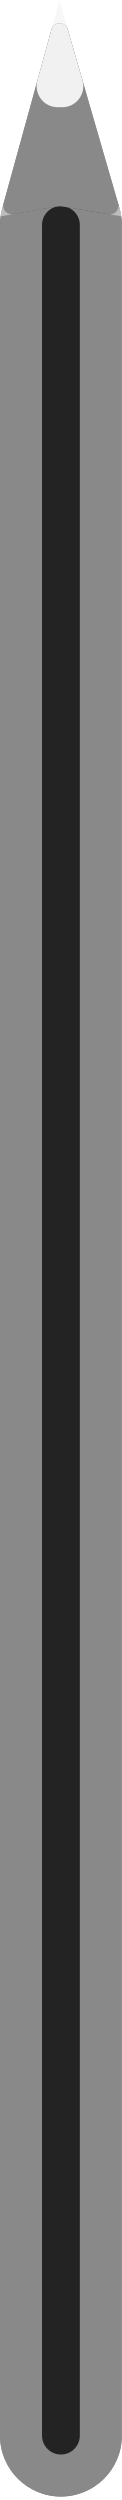
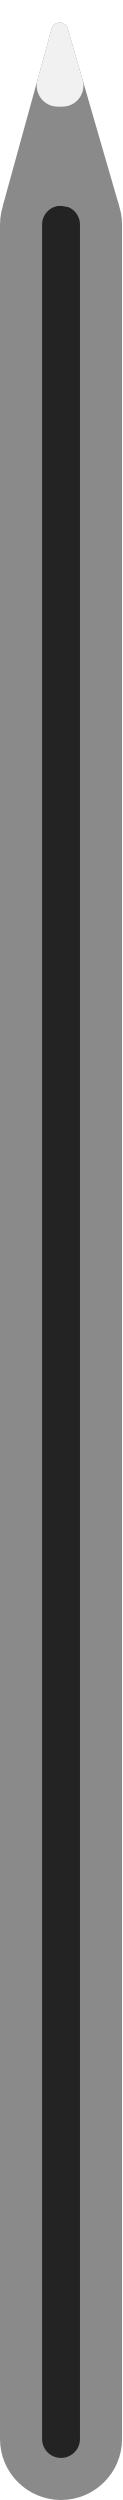
- <svg xmlns="http://www.w3.org/2000/svg" width="29" height="595" viewBox="0 0 29 595" fill="none">
-   <rect y="39.047" width="29" height="555.131" rx="14.5" fill="#232323" />
-   <rect x="5" y="44.047" width="19" height="545.131" rx="9.5" stroke="#F1F1F1" stroke-opacity="0.5" stroke-width="10" />
-   <path d="M12.26 7.003C12.796 5.058 15.548 5.04 16.109 6.978L28.116 48.45C28.525 49.865 27.317 51.223 25.864 50.979L14.988 49.156C14.427 49.061 13.854 49.064 13.293 49.163L3.115 50.956C1.669 51.211 0.45 49.871 0.84 48.455L12.26 7.003Z" fill="#232323" />
-   <path d="M8.305 43.949L14.283 22.248L20.584 44.01L15.98 43.238C14.746 43.031 13.485 43.036 12.252 43.254L8.305 43.949ZM22.352 50.119C22.352 50.118 22.352 50.118 22.352 50.117L22.352 50.119Z" stroke="#F1F1F1" stroke-opacity="0.5" stroke-width="12" />
-   <path fill-rule="evenodd" clip-rule="evenodd" d="M19.626 19.125C20.552 22.323 18.152 25.516 14.823 25.516H13.723C10.421 25.516 8.026 22.372 8.903 19.188L12.26 7.003C12.796 5.058 15.548 5.04 16.109 6.978L19.626 19.125Z" fill="#F1F1F1" />
+ <svg xmlns="http://www.w3.org/2000/svg" width="29" height="594" viewBox="0 0 29 594" fill="none">
+   <rect x="5" y="43.869" width="19" height="545.131" rx="9.5" fill="#232323" />
+   <rect x="5" y="43.869" width="19" height="545.131" rx="9.5" stroke="#8A8A8A" stroke-width="10" />
+   <path d="M12.26 6.826C12.796 4.88 15.548 4.863 16.109 6.801L28.116 48.273C28.525 49.688 27.317 51.045 25.864 50.801L14.988 48.978C14.427 48.884 13.854 48.886 13.293 48.985L3.115 50.778C1.669 51.033 0.45 49.694 0.84 48.277L12.26 6.826Z" fill="#8A8A8A" />
+   <path fill-rule="evenodd" clip-rule="evenodd" d="M19.626 18.948C20.552 22.146 18.152 25.338 14.823 25.338H13.724C10.421 25.338 8.026 22.194 8.903 19.01L12.26 6.826C12.796 4.88 15.548 4.863 16.109 6.801L19.626 18.948Z" fill="#F1F1F1" />
</svg>
